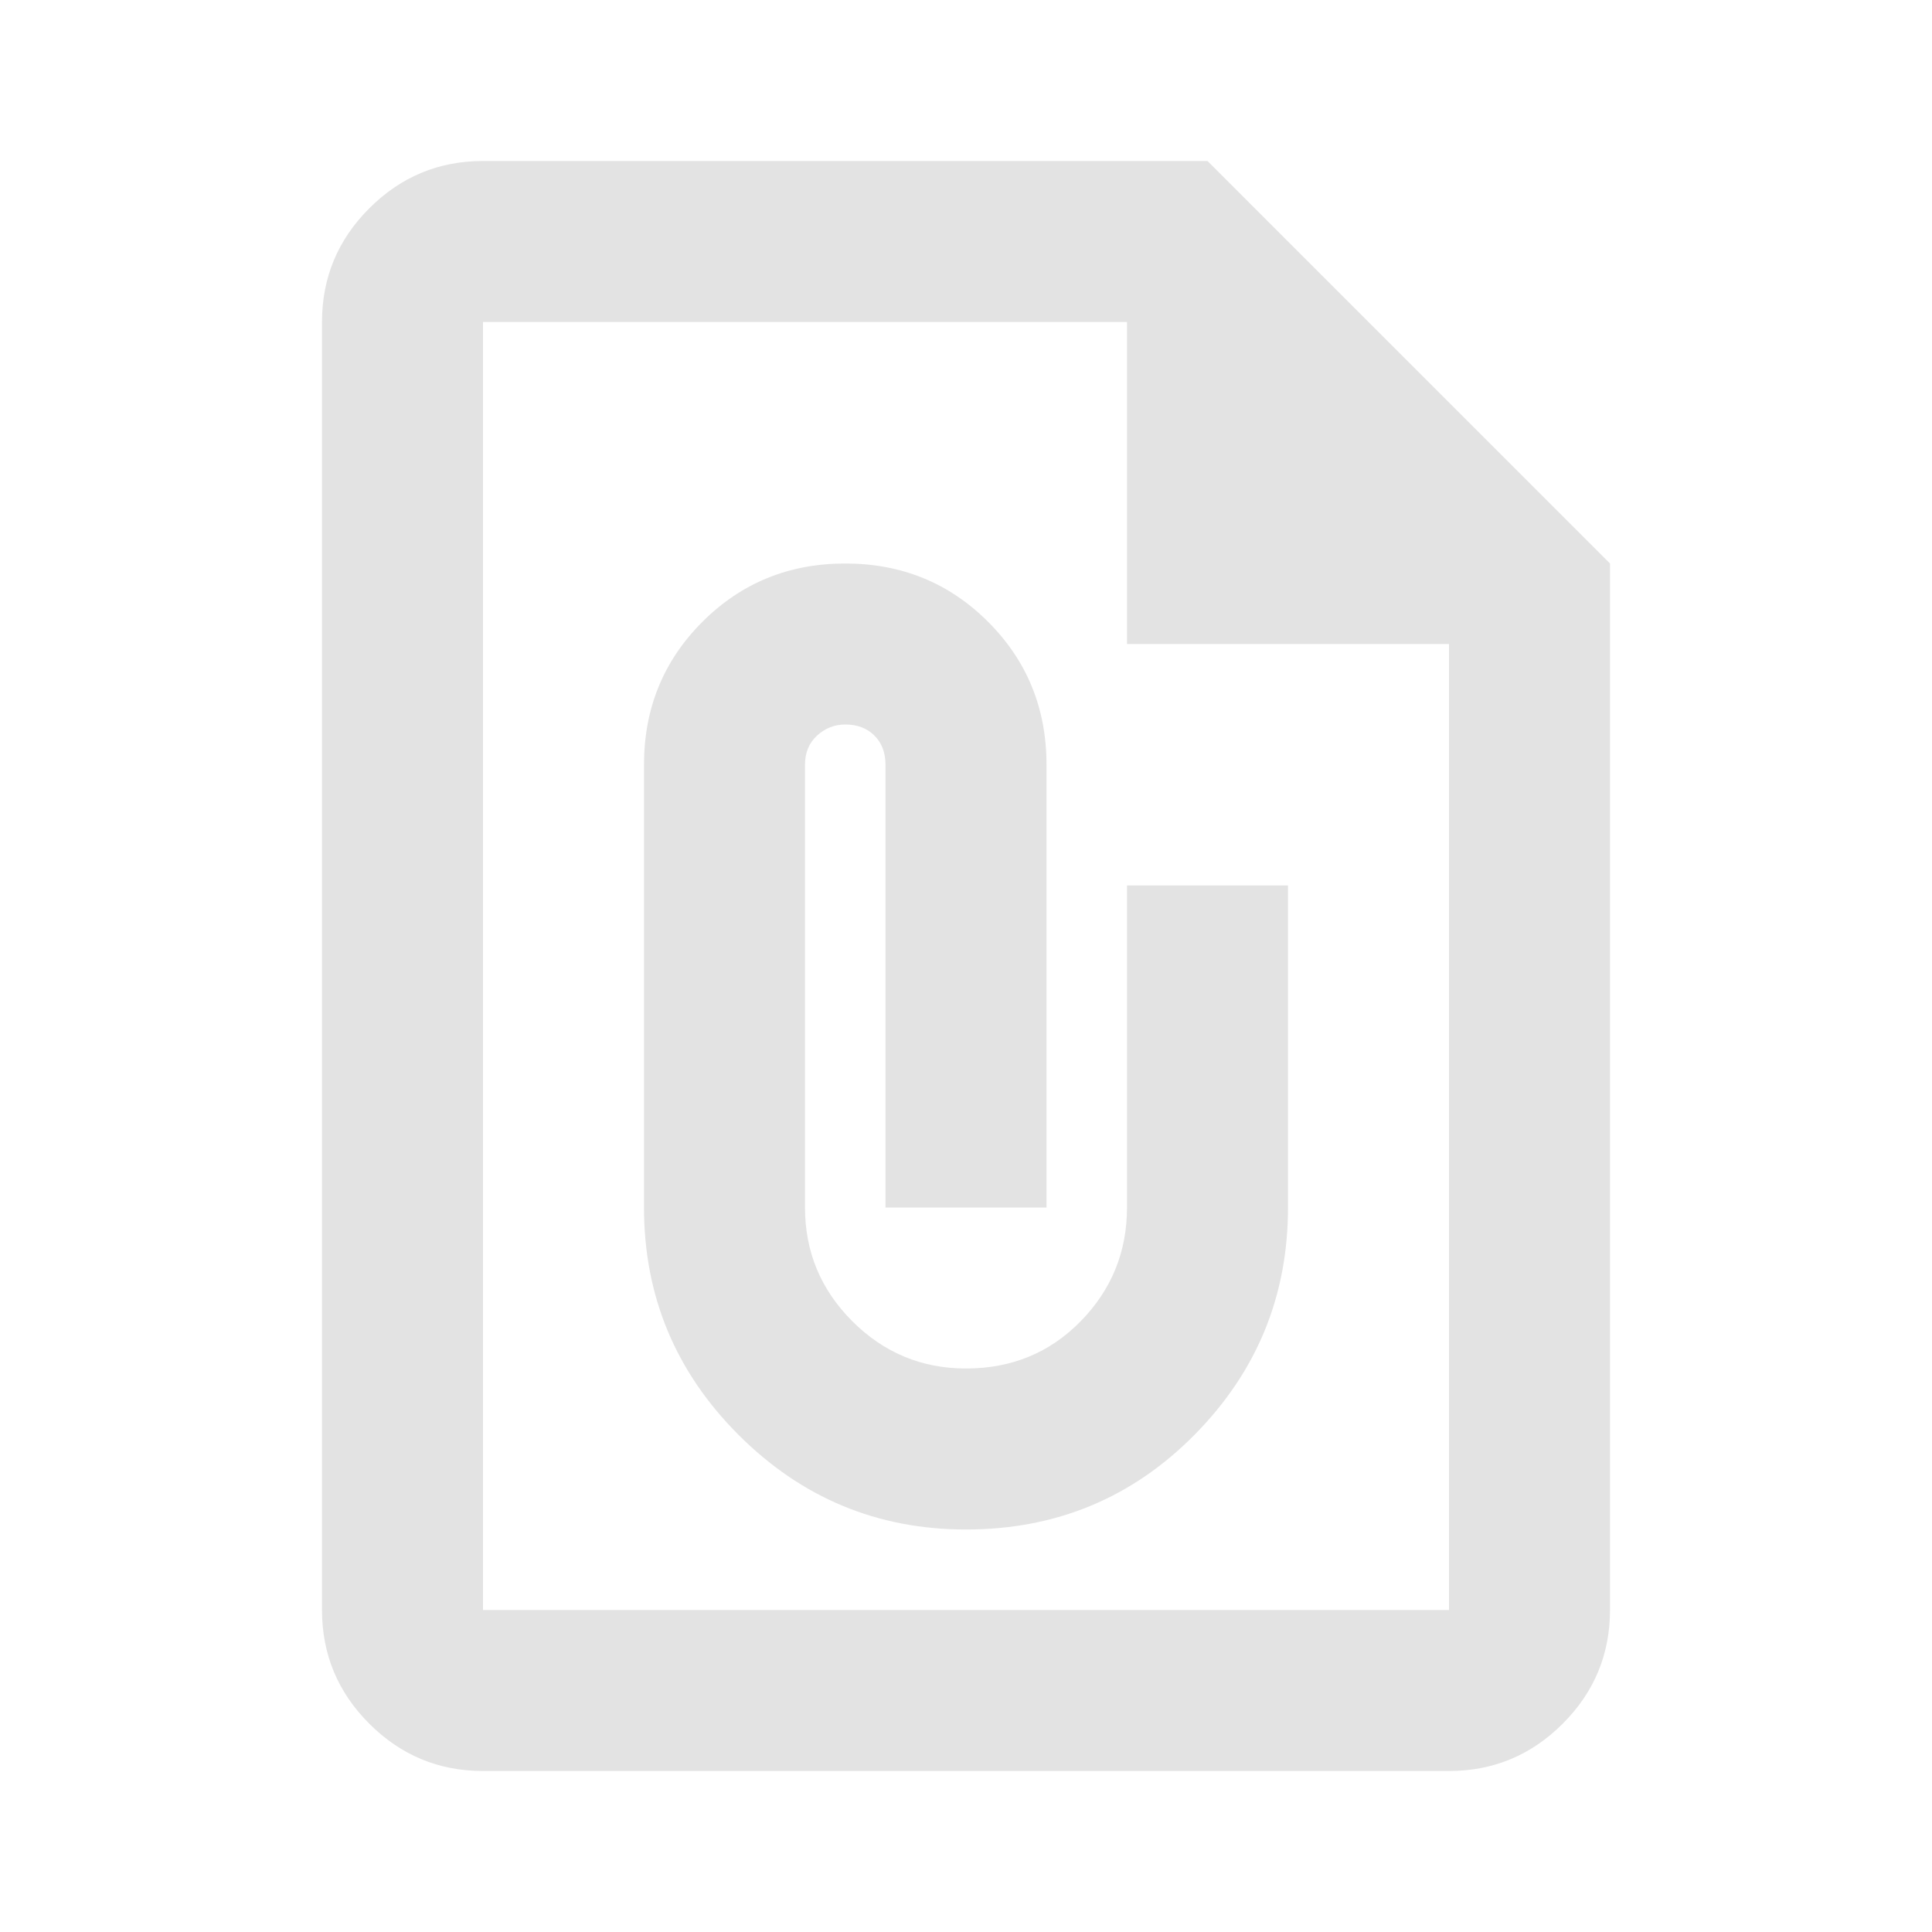
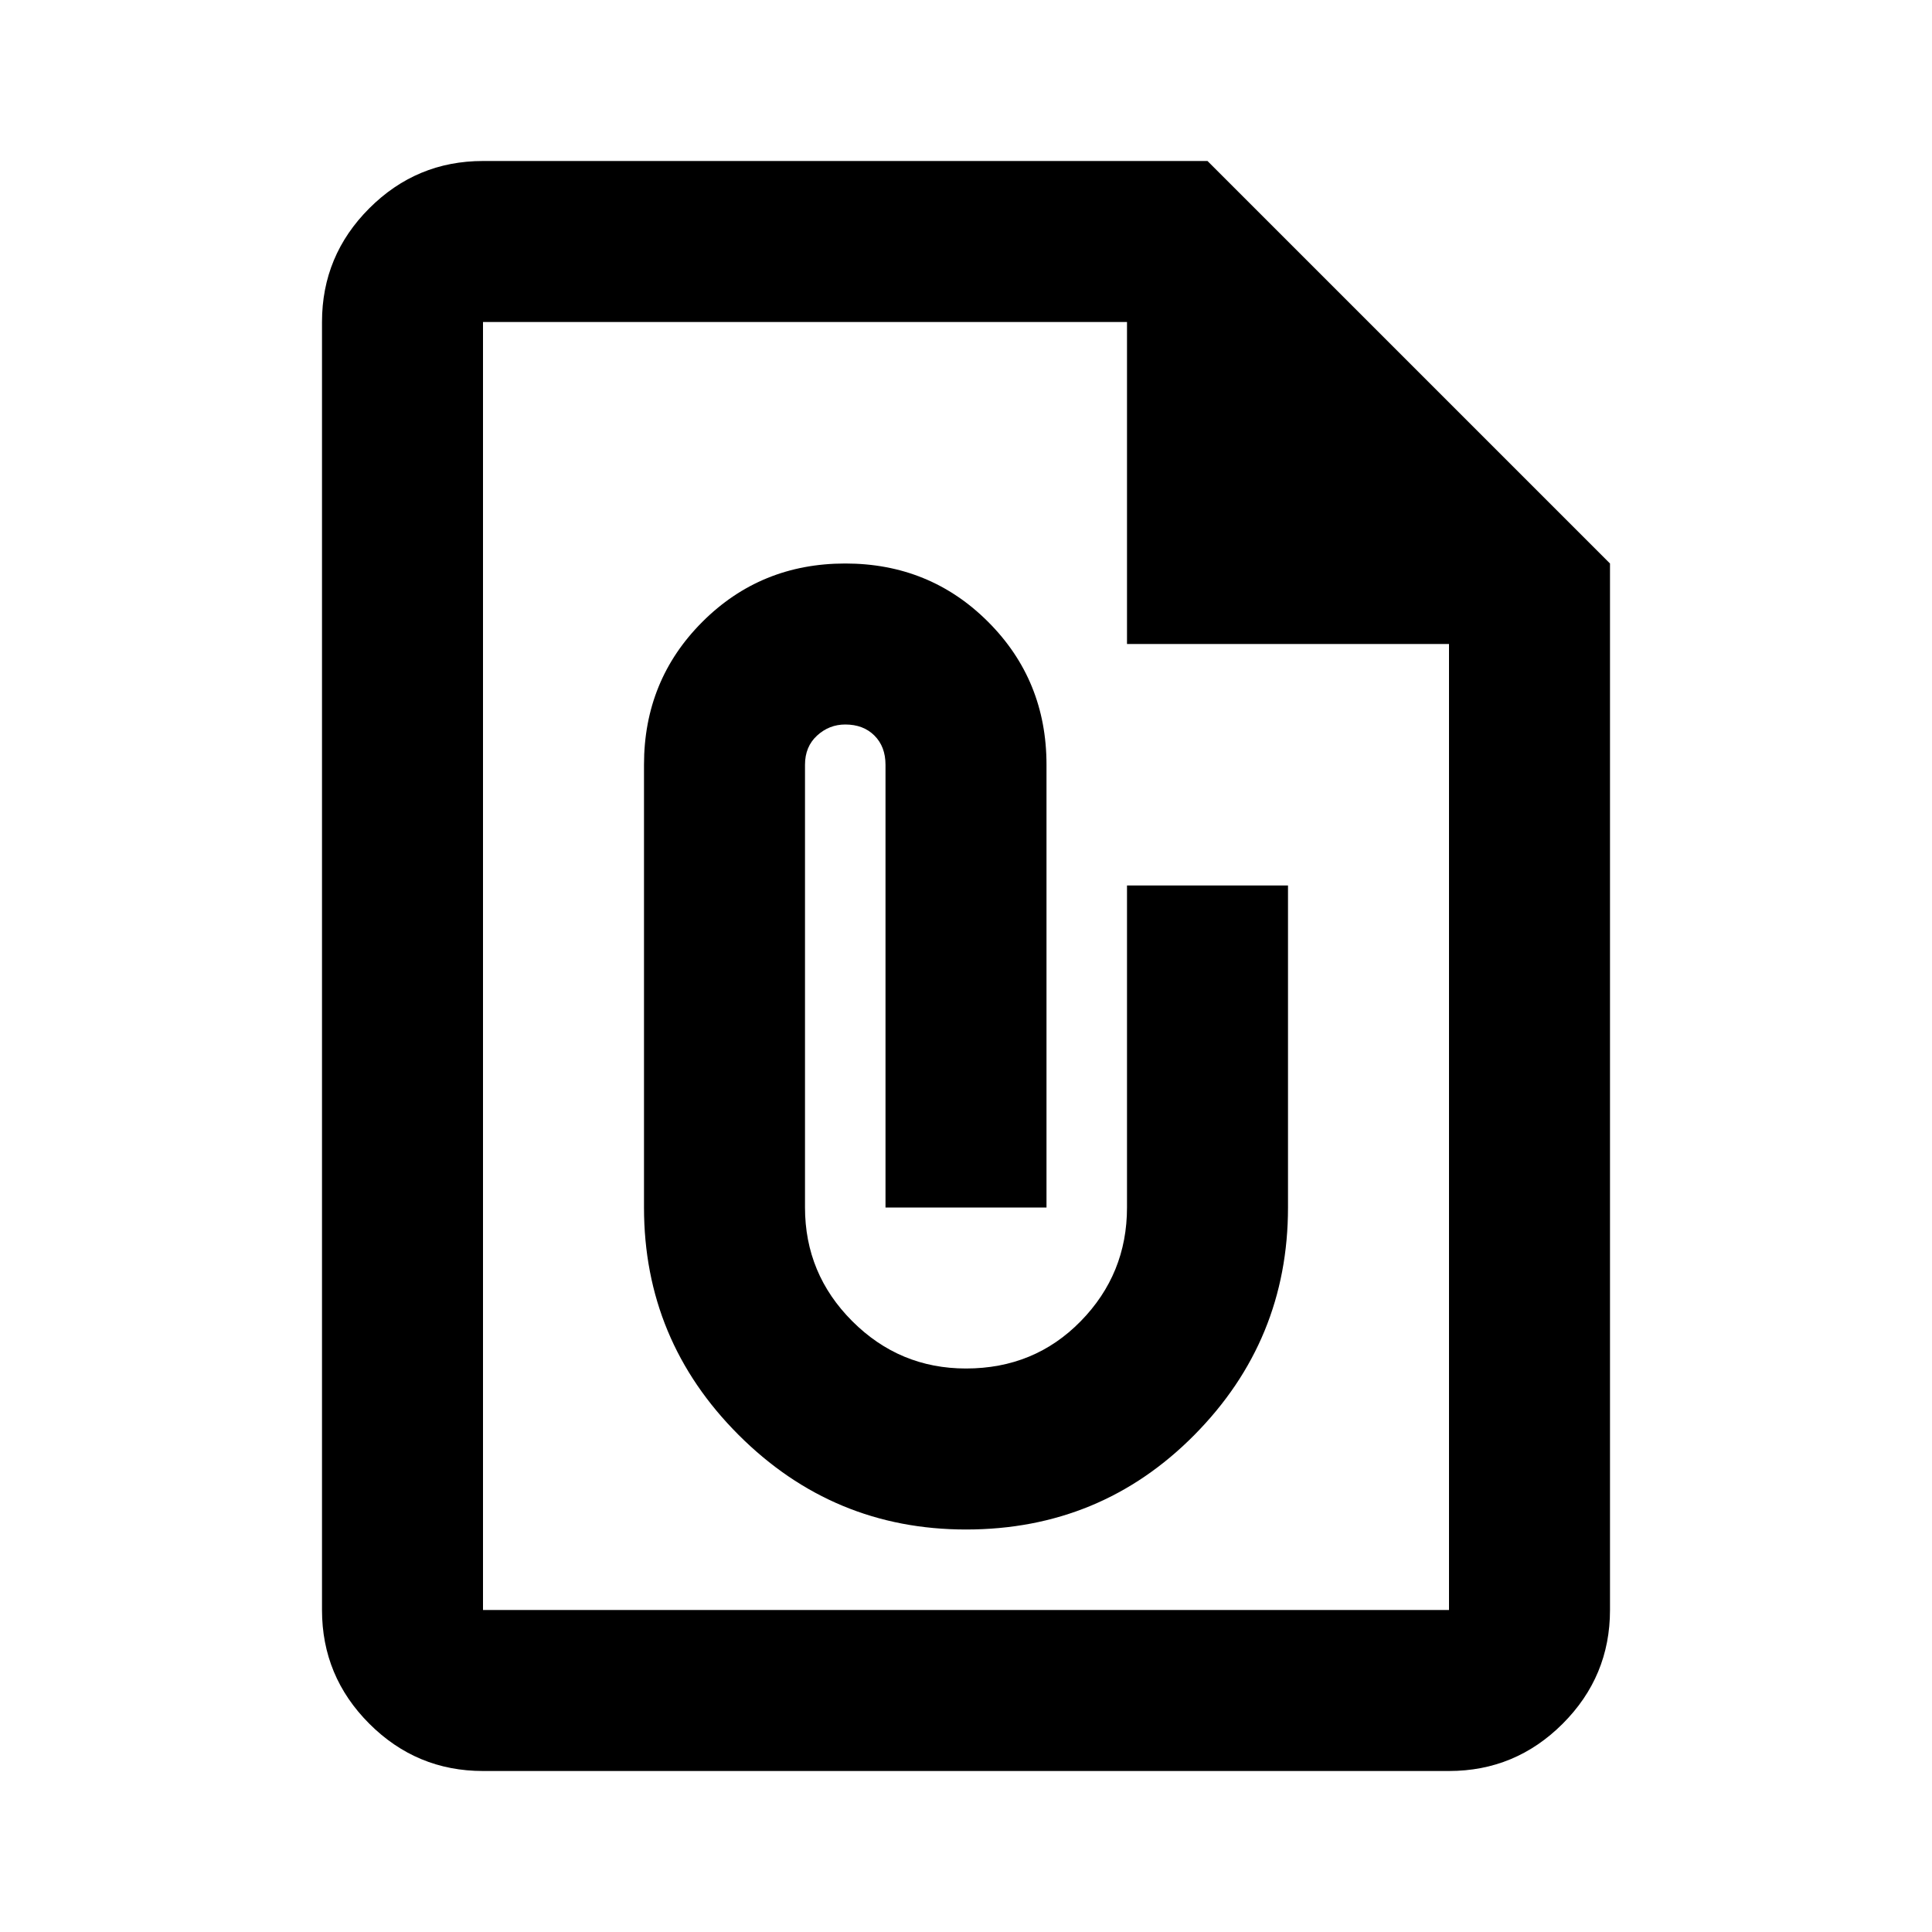
- <svg xmlns="http://www.w3.org/2000/svg" height="24px" viewBox="0 -960 960 960" width="24px" fill="#e3e3e3">
+ <svg xmlns="http://www.w3.org/2000/svg" height="24px" viewBox="0 -960 960 960" width="24px" fill="currentColor">
  <path d="M240-80q-33 0-56.5-23.5T160-160v-640q0-33 23.5-56.5T240-880h360l200 200v520q0 33-23.5 56.5T720-80H240Zm0-80h480v-480H560v-160H240v640Zm240-40q67 0 113.5-47T640-360v-160h-80v160q0 33-23 56.5T480-280q-33 0-56.5-23.5T400-360v-220q0-9 6-14.5t14-5.5q9 0 14.5 5.5T440-580v220h80v-220q0-42-29-71t-71-29q-42 0-71 29t-29 71v220q0 66 47 113t113 47ZM240-800v160-160 640-640Z" />
</svg>
